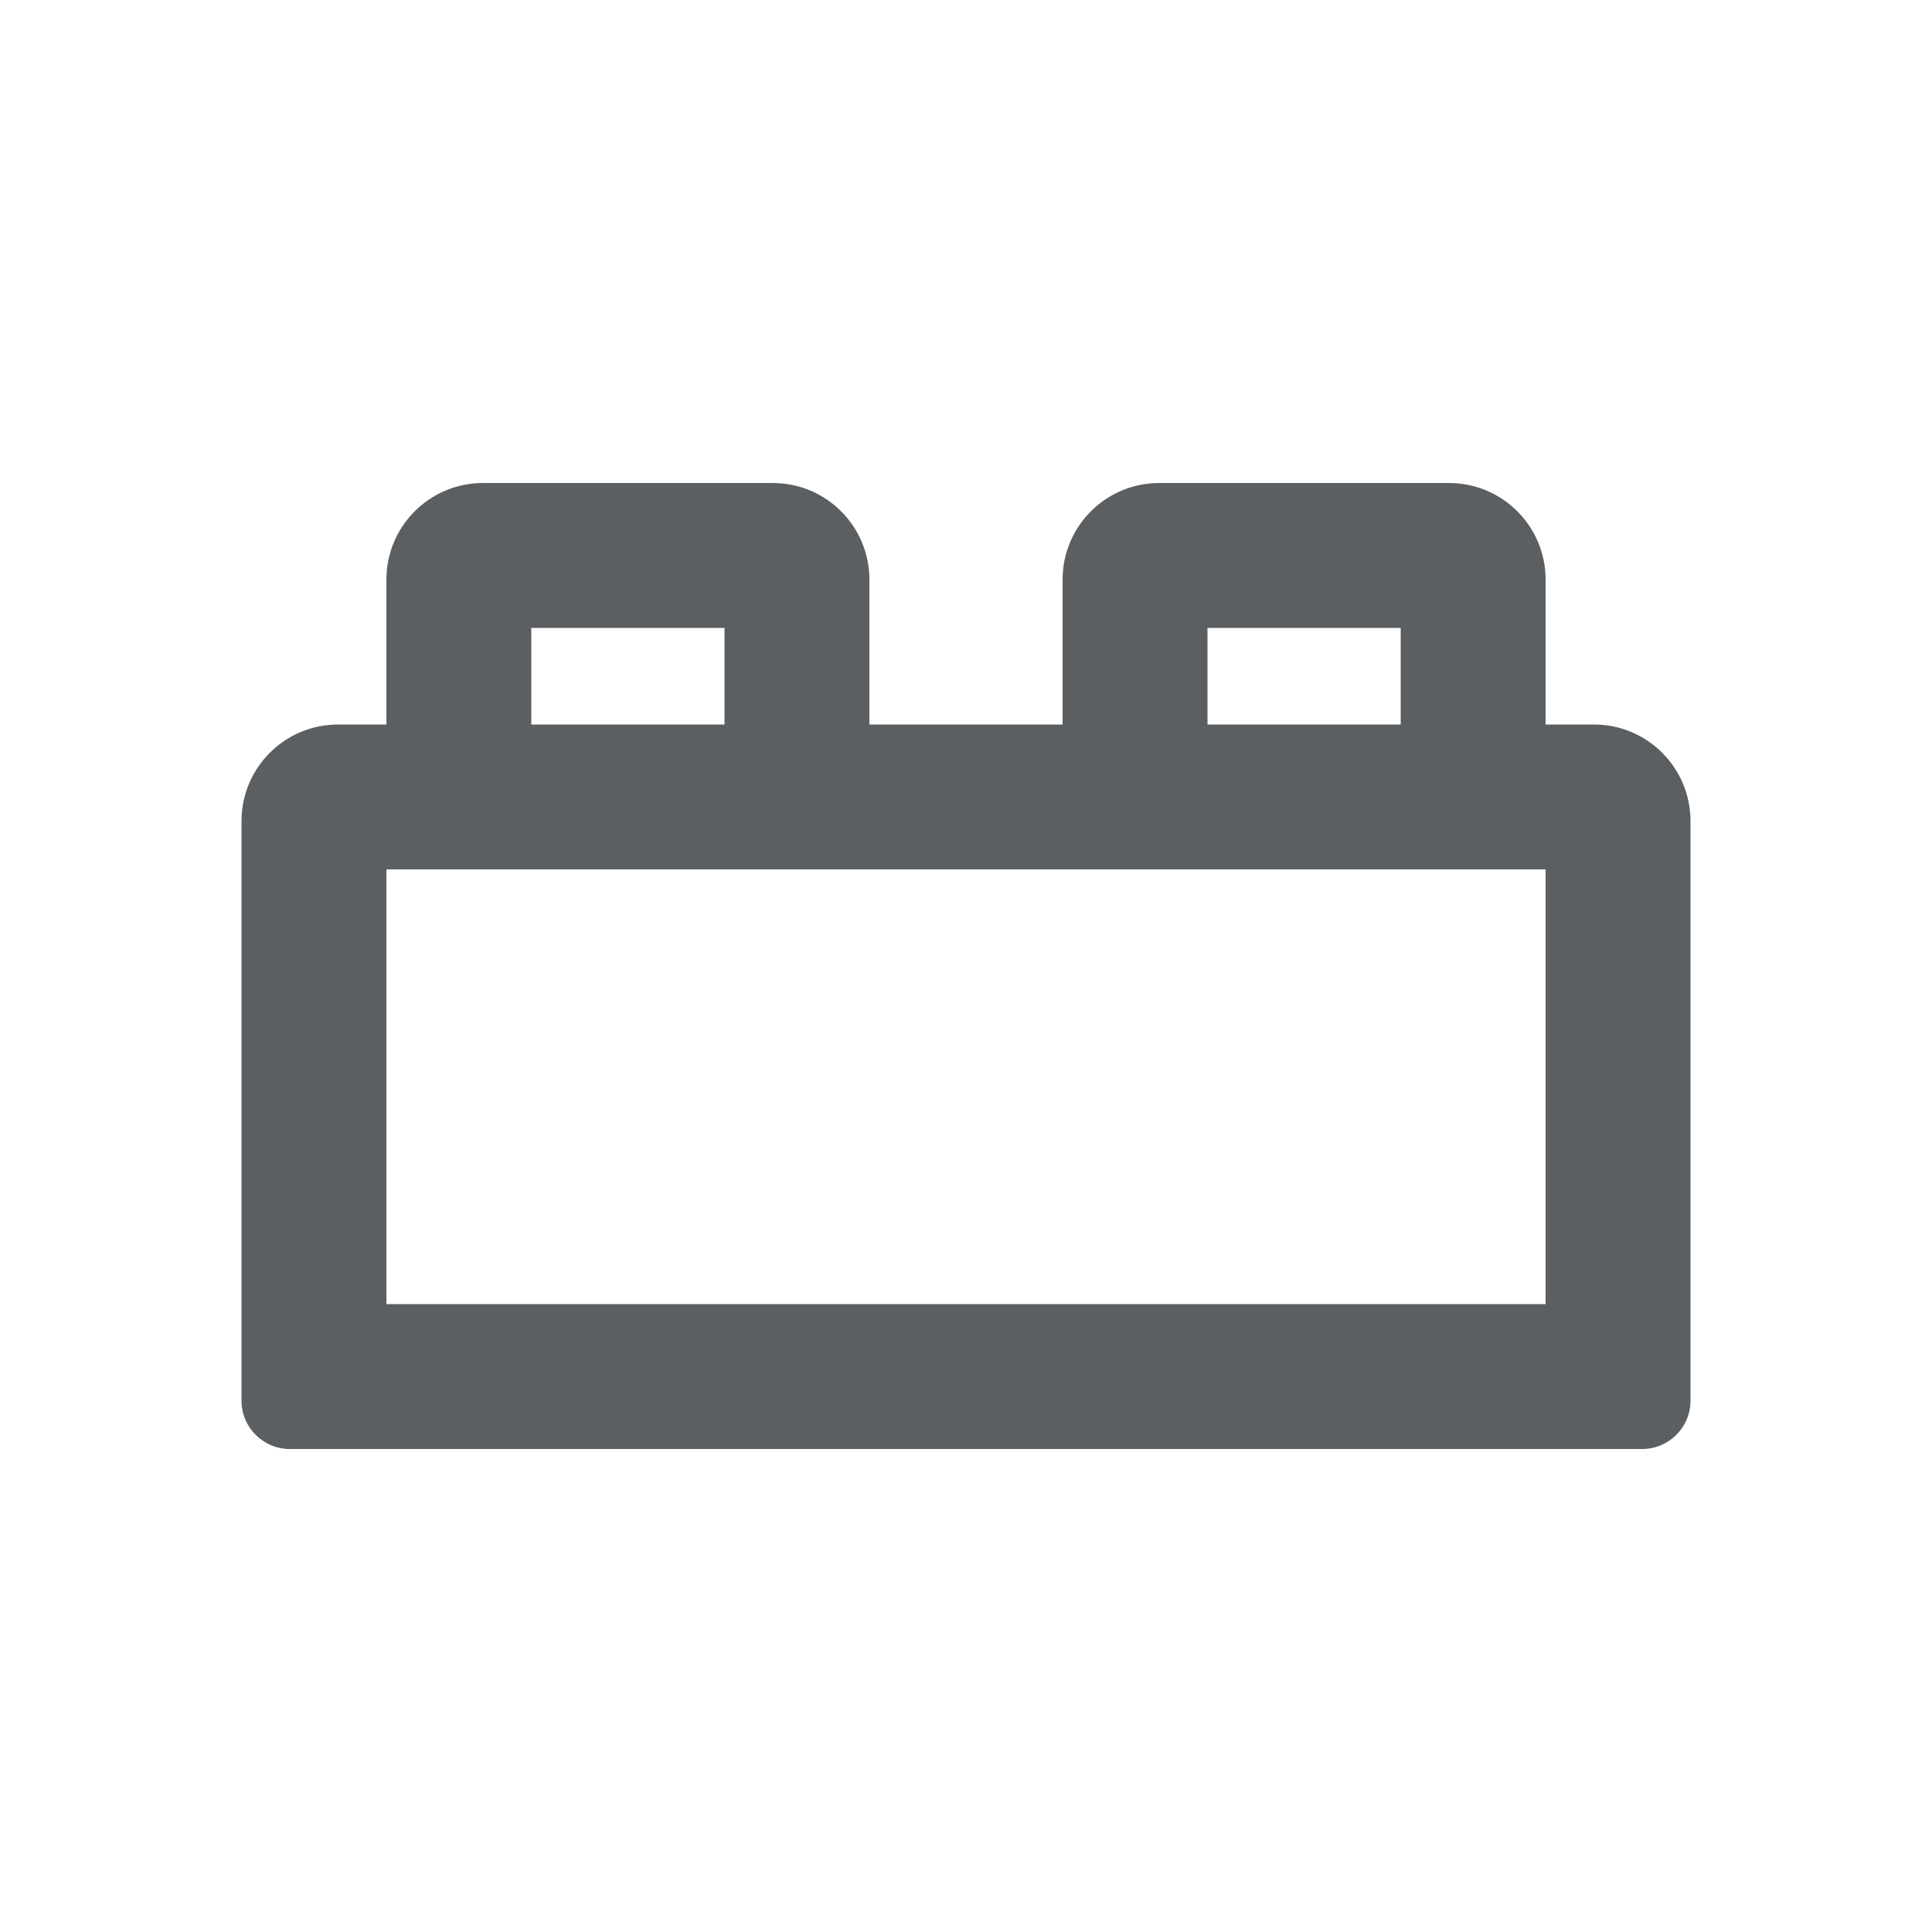
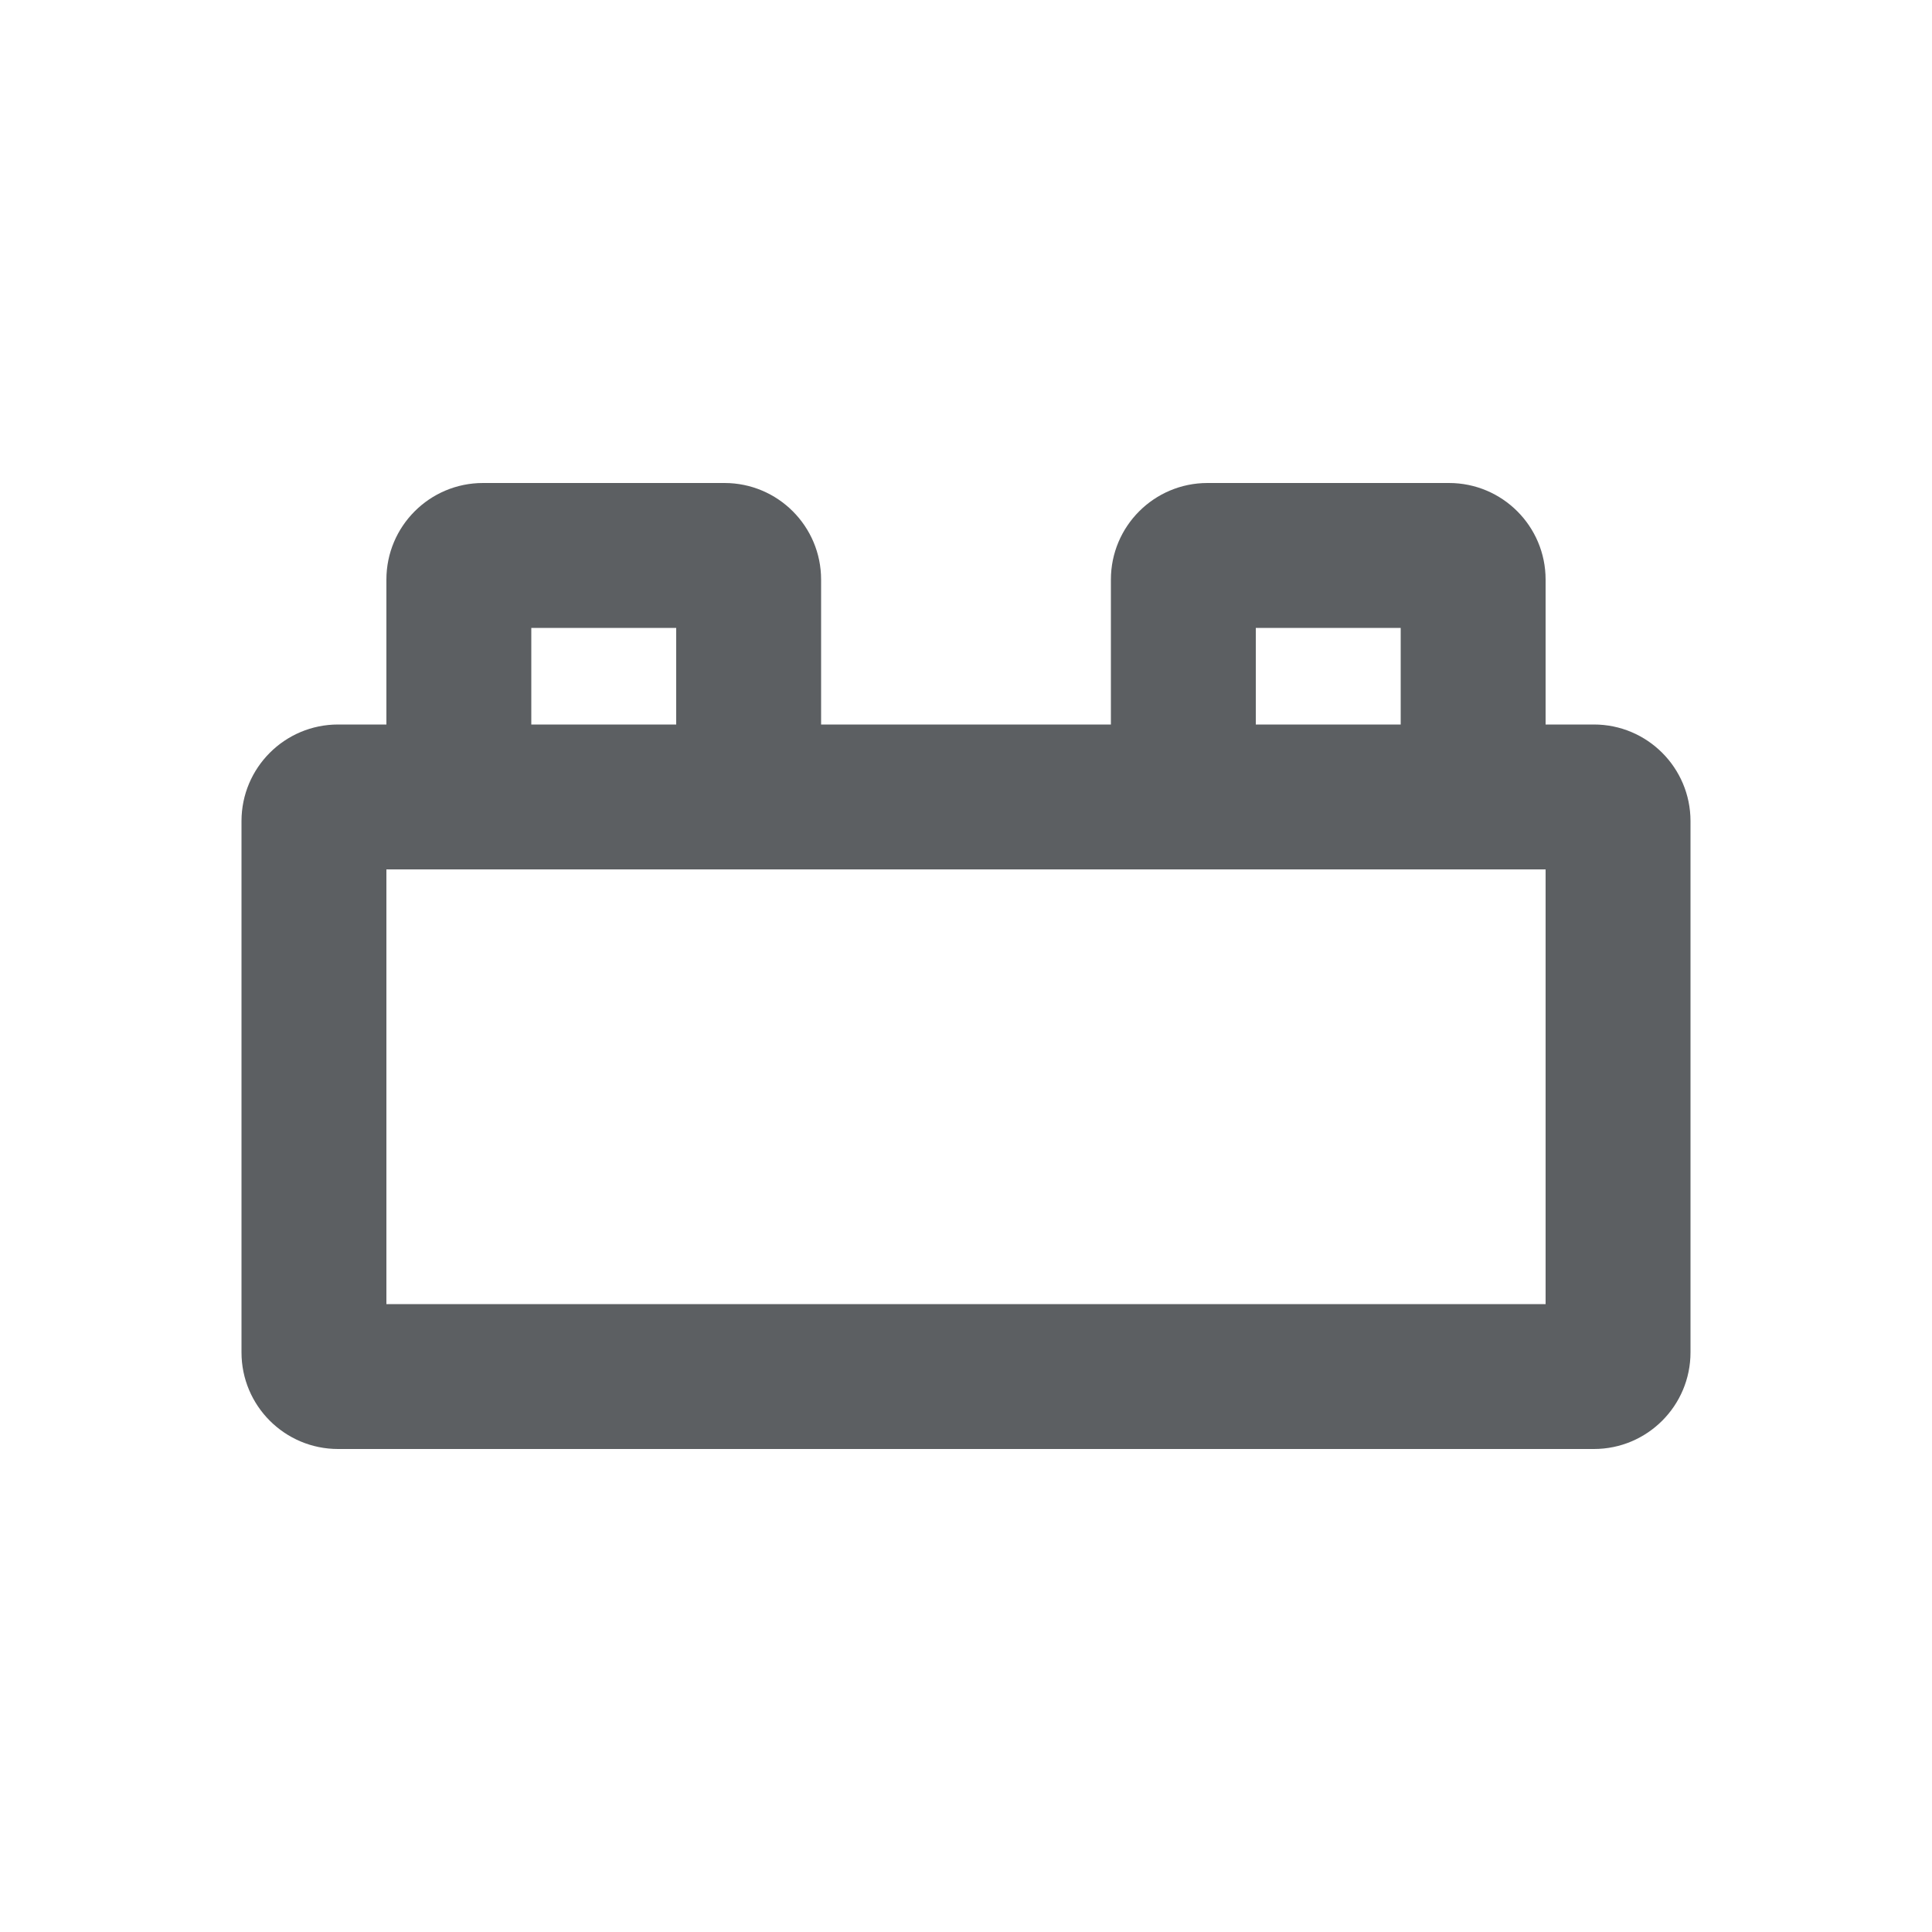
<svg xmlns="http://www.w3.org/2000/svg" viewBox="0 0 20 20">
-   <path fill-rule="evenodd" d="M4 6v1.5h-.5a1 1 0 0 0-1 1v6a.5.5 0 0 0 .5.5h14a.5.5 0 0 0 .5-.5v-6a1 1 0 0 0-1-1h-.5v-1.5a1 1 0 0 0-1-1h-3a1 1 0 0 0-1 1v1.5h-2v-1.5a1 1 0 0 0-1-1h-3a1 1 0 0 0-1 1zm1.5.5v1h2v-1h-2zm7 1h2v-1h-2v1zm-8.5 1.5v4.5h12v-4.5h-12z" fill="#5C5F62" />
+   <path fill-rule="evenodd" d="M4 6v1.5h-.5a1 1 0 0 0-1 1v5.5a1 1 0 0 0 1 1h13a1 1 0 0 0 1-1v-5.5a1 1 0 0 0-1-1h-.5v-1.5a1 1 0 0 0-1-1h-2.5a1 1 0 0 0-1 1v1.5h-3v-1.5a1 1 0 0 0-1-1h-2.5a1 1 0 0 0-1 1Zm1.5.5v1h1.5v-1h-1.5Zm7.5 1h1.5v-1h-1.5v1Zm-9 1.5v4.5h12v-4.5h-12Z" fill="#5C5F62" />
</svg>
